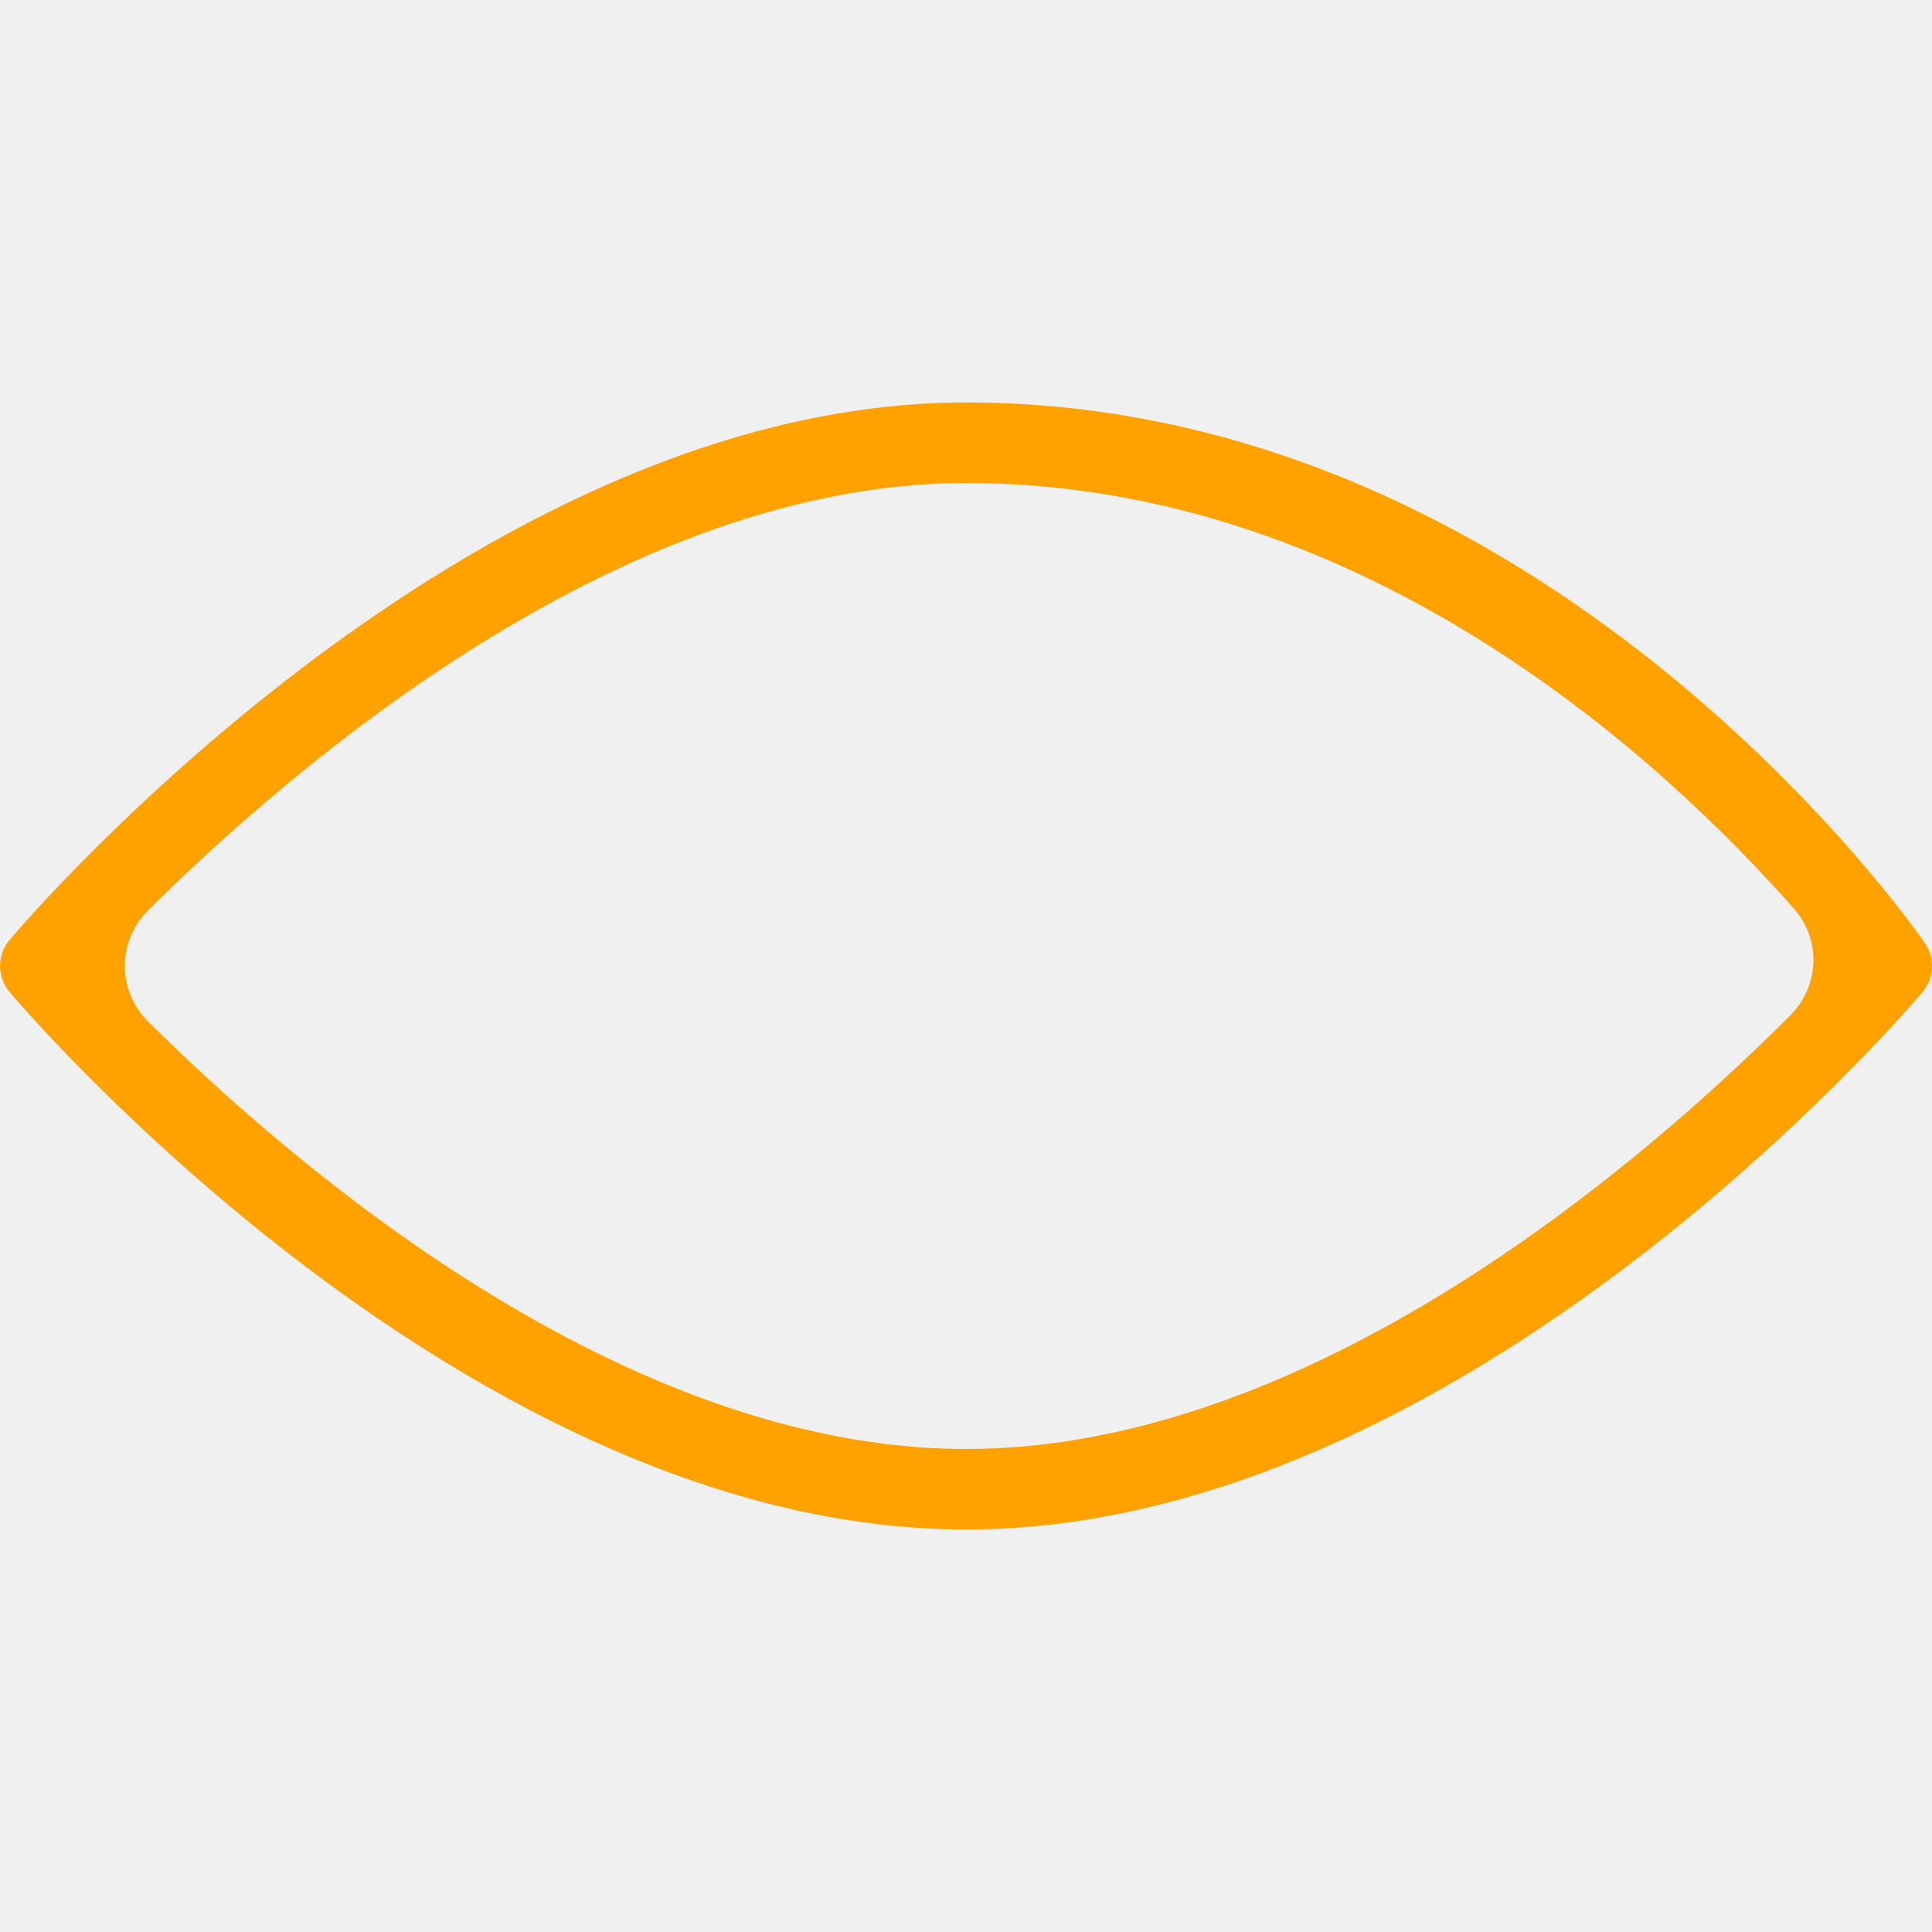
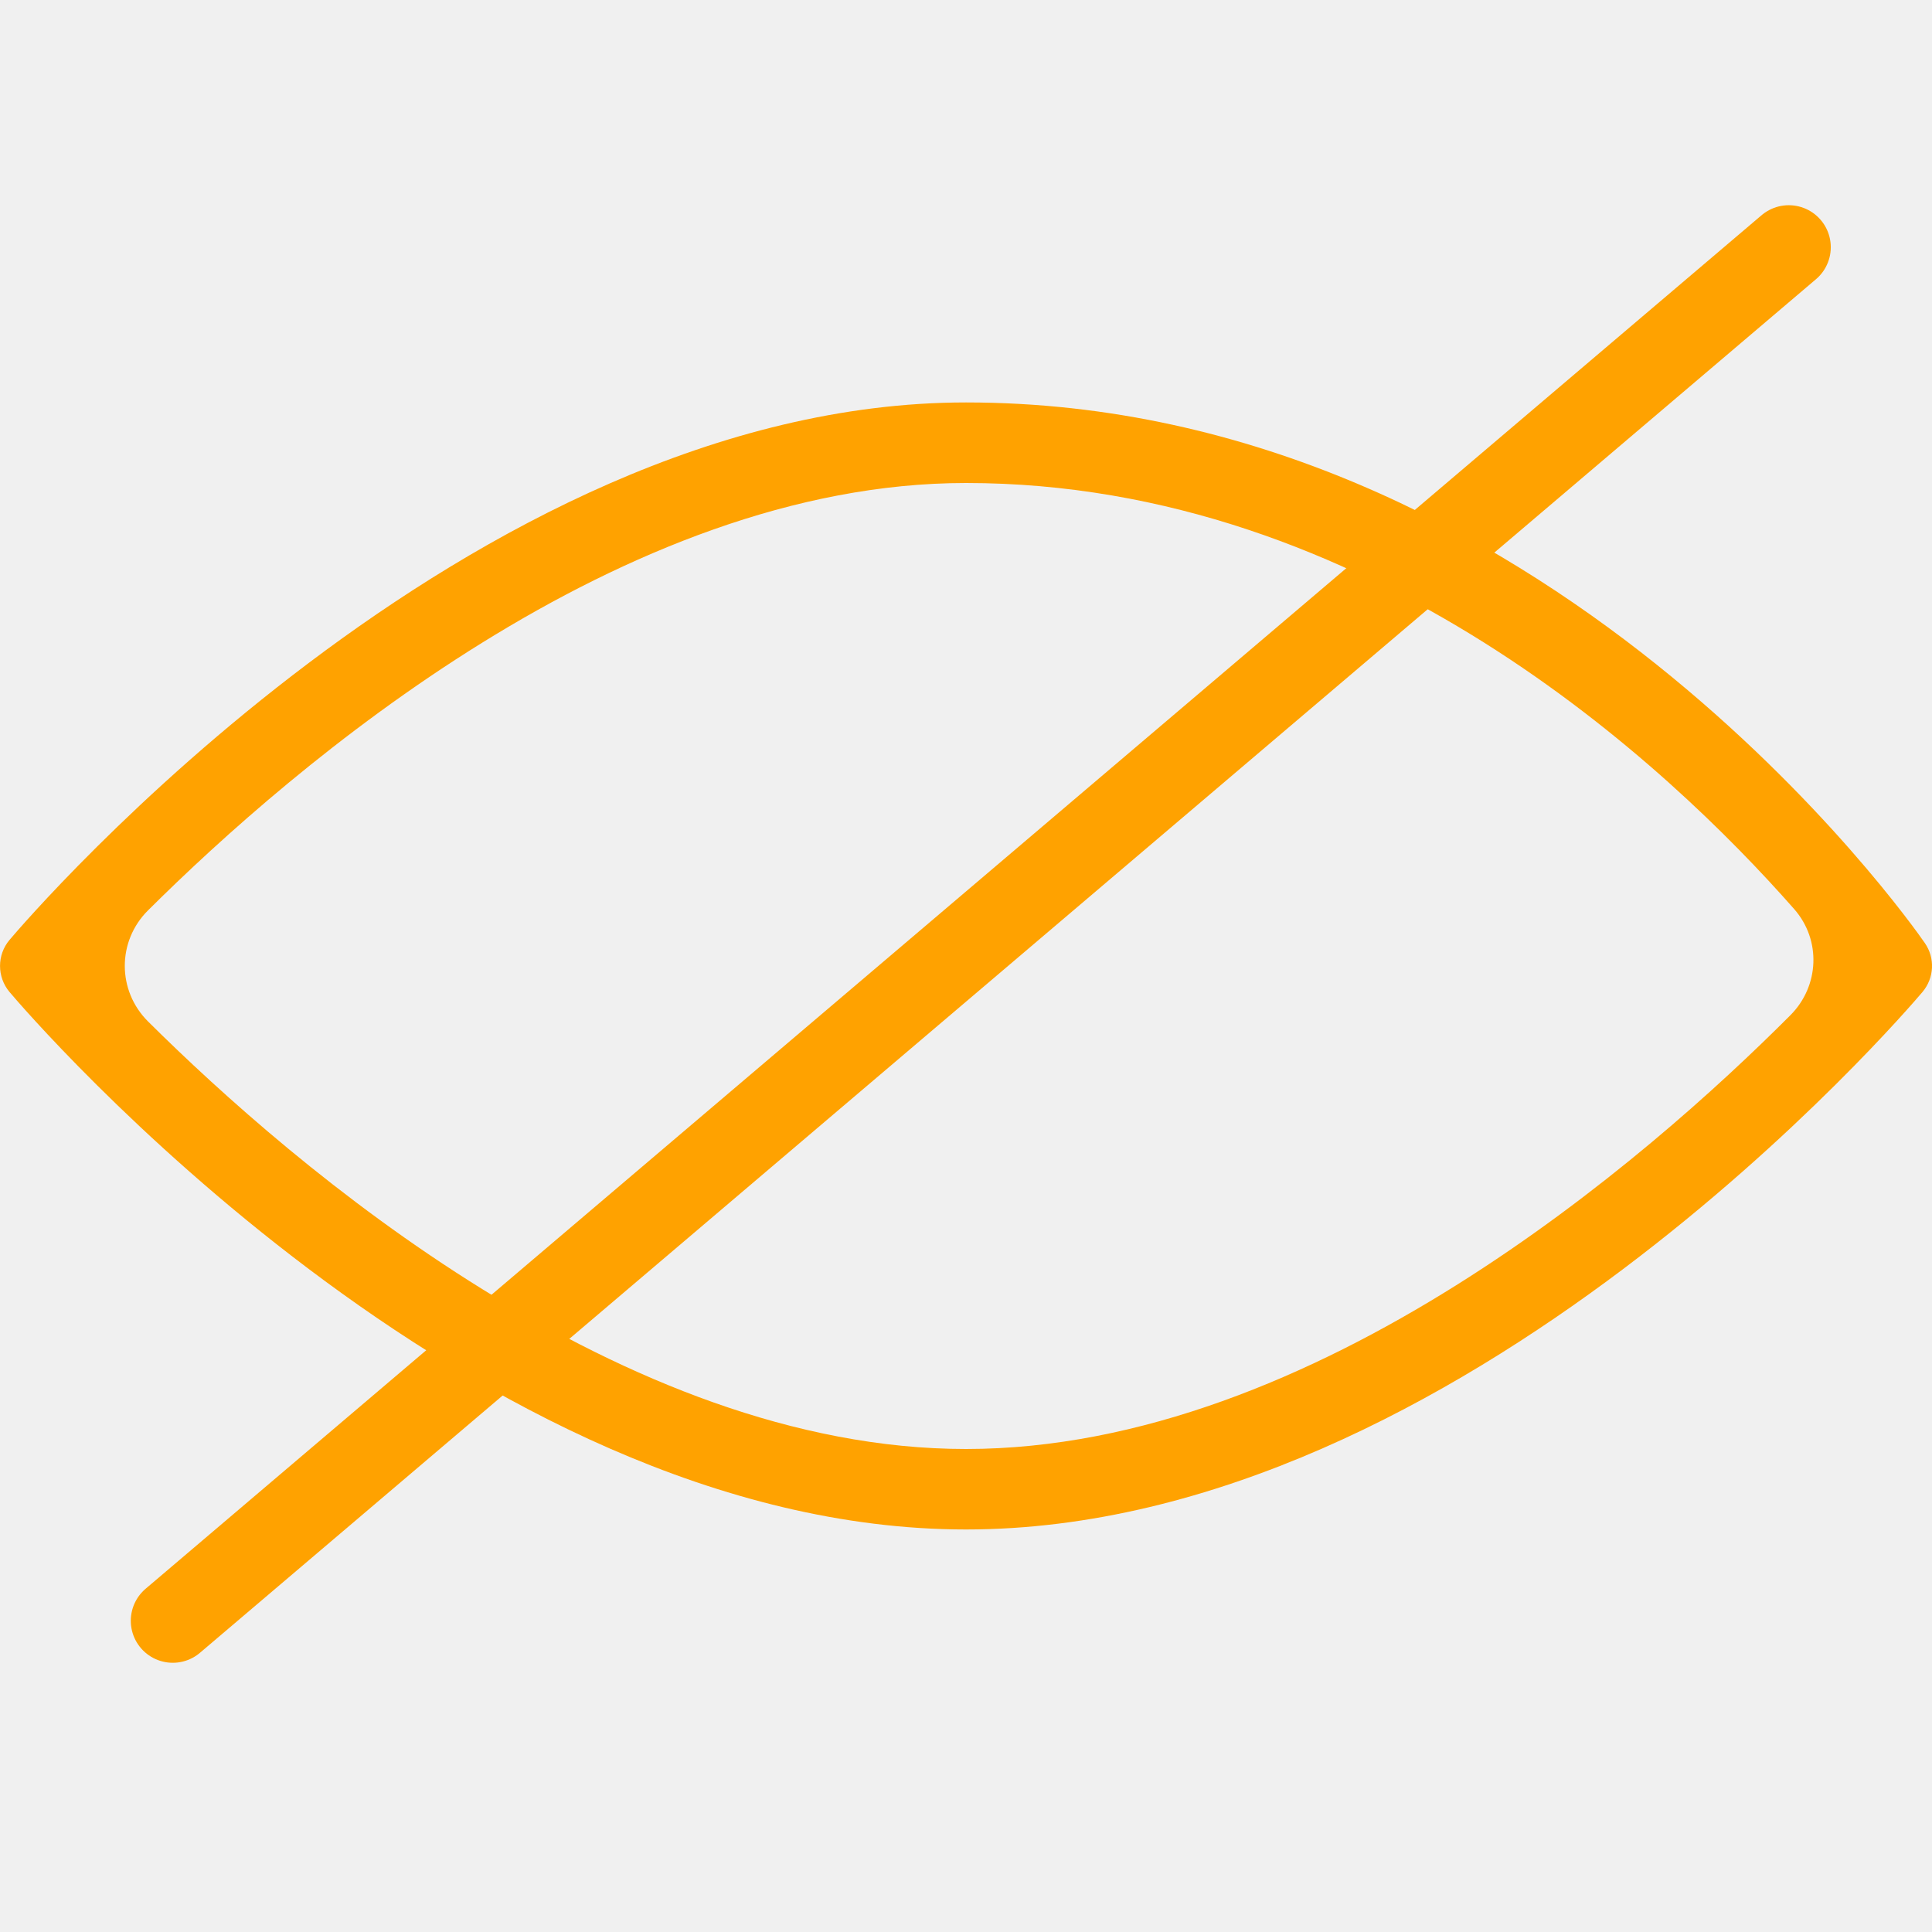
<svg xmlns="http://www.w3.org/2000/svg" width="23" height="23" viewBox="0 0 23 23" fill="none">
  <g clip-path="url(#clip0)">
    <path d="M22.915 11.227C22.734 10.964 18.381 4.791 11.5 4.791C5.596 4.791 0.334 10.928 0.113 11.19C-0.037 11.368 -0.037 11.63 0.113 11.809C0.334 12.071 5.596 18.208 11.5 18.208C17.404 18.208 22.666 12.071 22.887 11.809C23.026 11.644 23.039 11.406 22.915 11.227ZM11.5 17.25C7.407 17.25 3.488 13.874 1.764 12.162C1.393 11.794 1.393 11.204 1.763 10.837C3.486 9.124 7.401 5.75 11.5 5.75C16.293 5.75 19.866 9.125 21.359 10.822C21.683 11.19 21.66 11.739 21.314 12.086C19.632 13.772 15.66 17.25 11.5 17.25Z" fill="#FFA200" />
+     <line x1="2.057" y1="19.295" x2="21.295" y2="2.943" stroke="#FFA200" stroke-linecap="round" />
  </g>
  <defs>
    <clipPath id="clip0">
      <rect width="23" height="23" fill="white" />
    </clipPath>
  </defs>
</svg>
